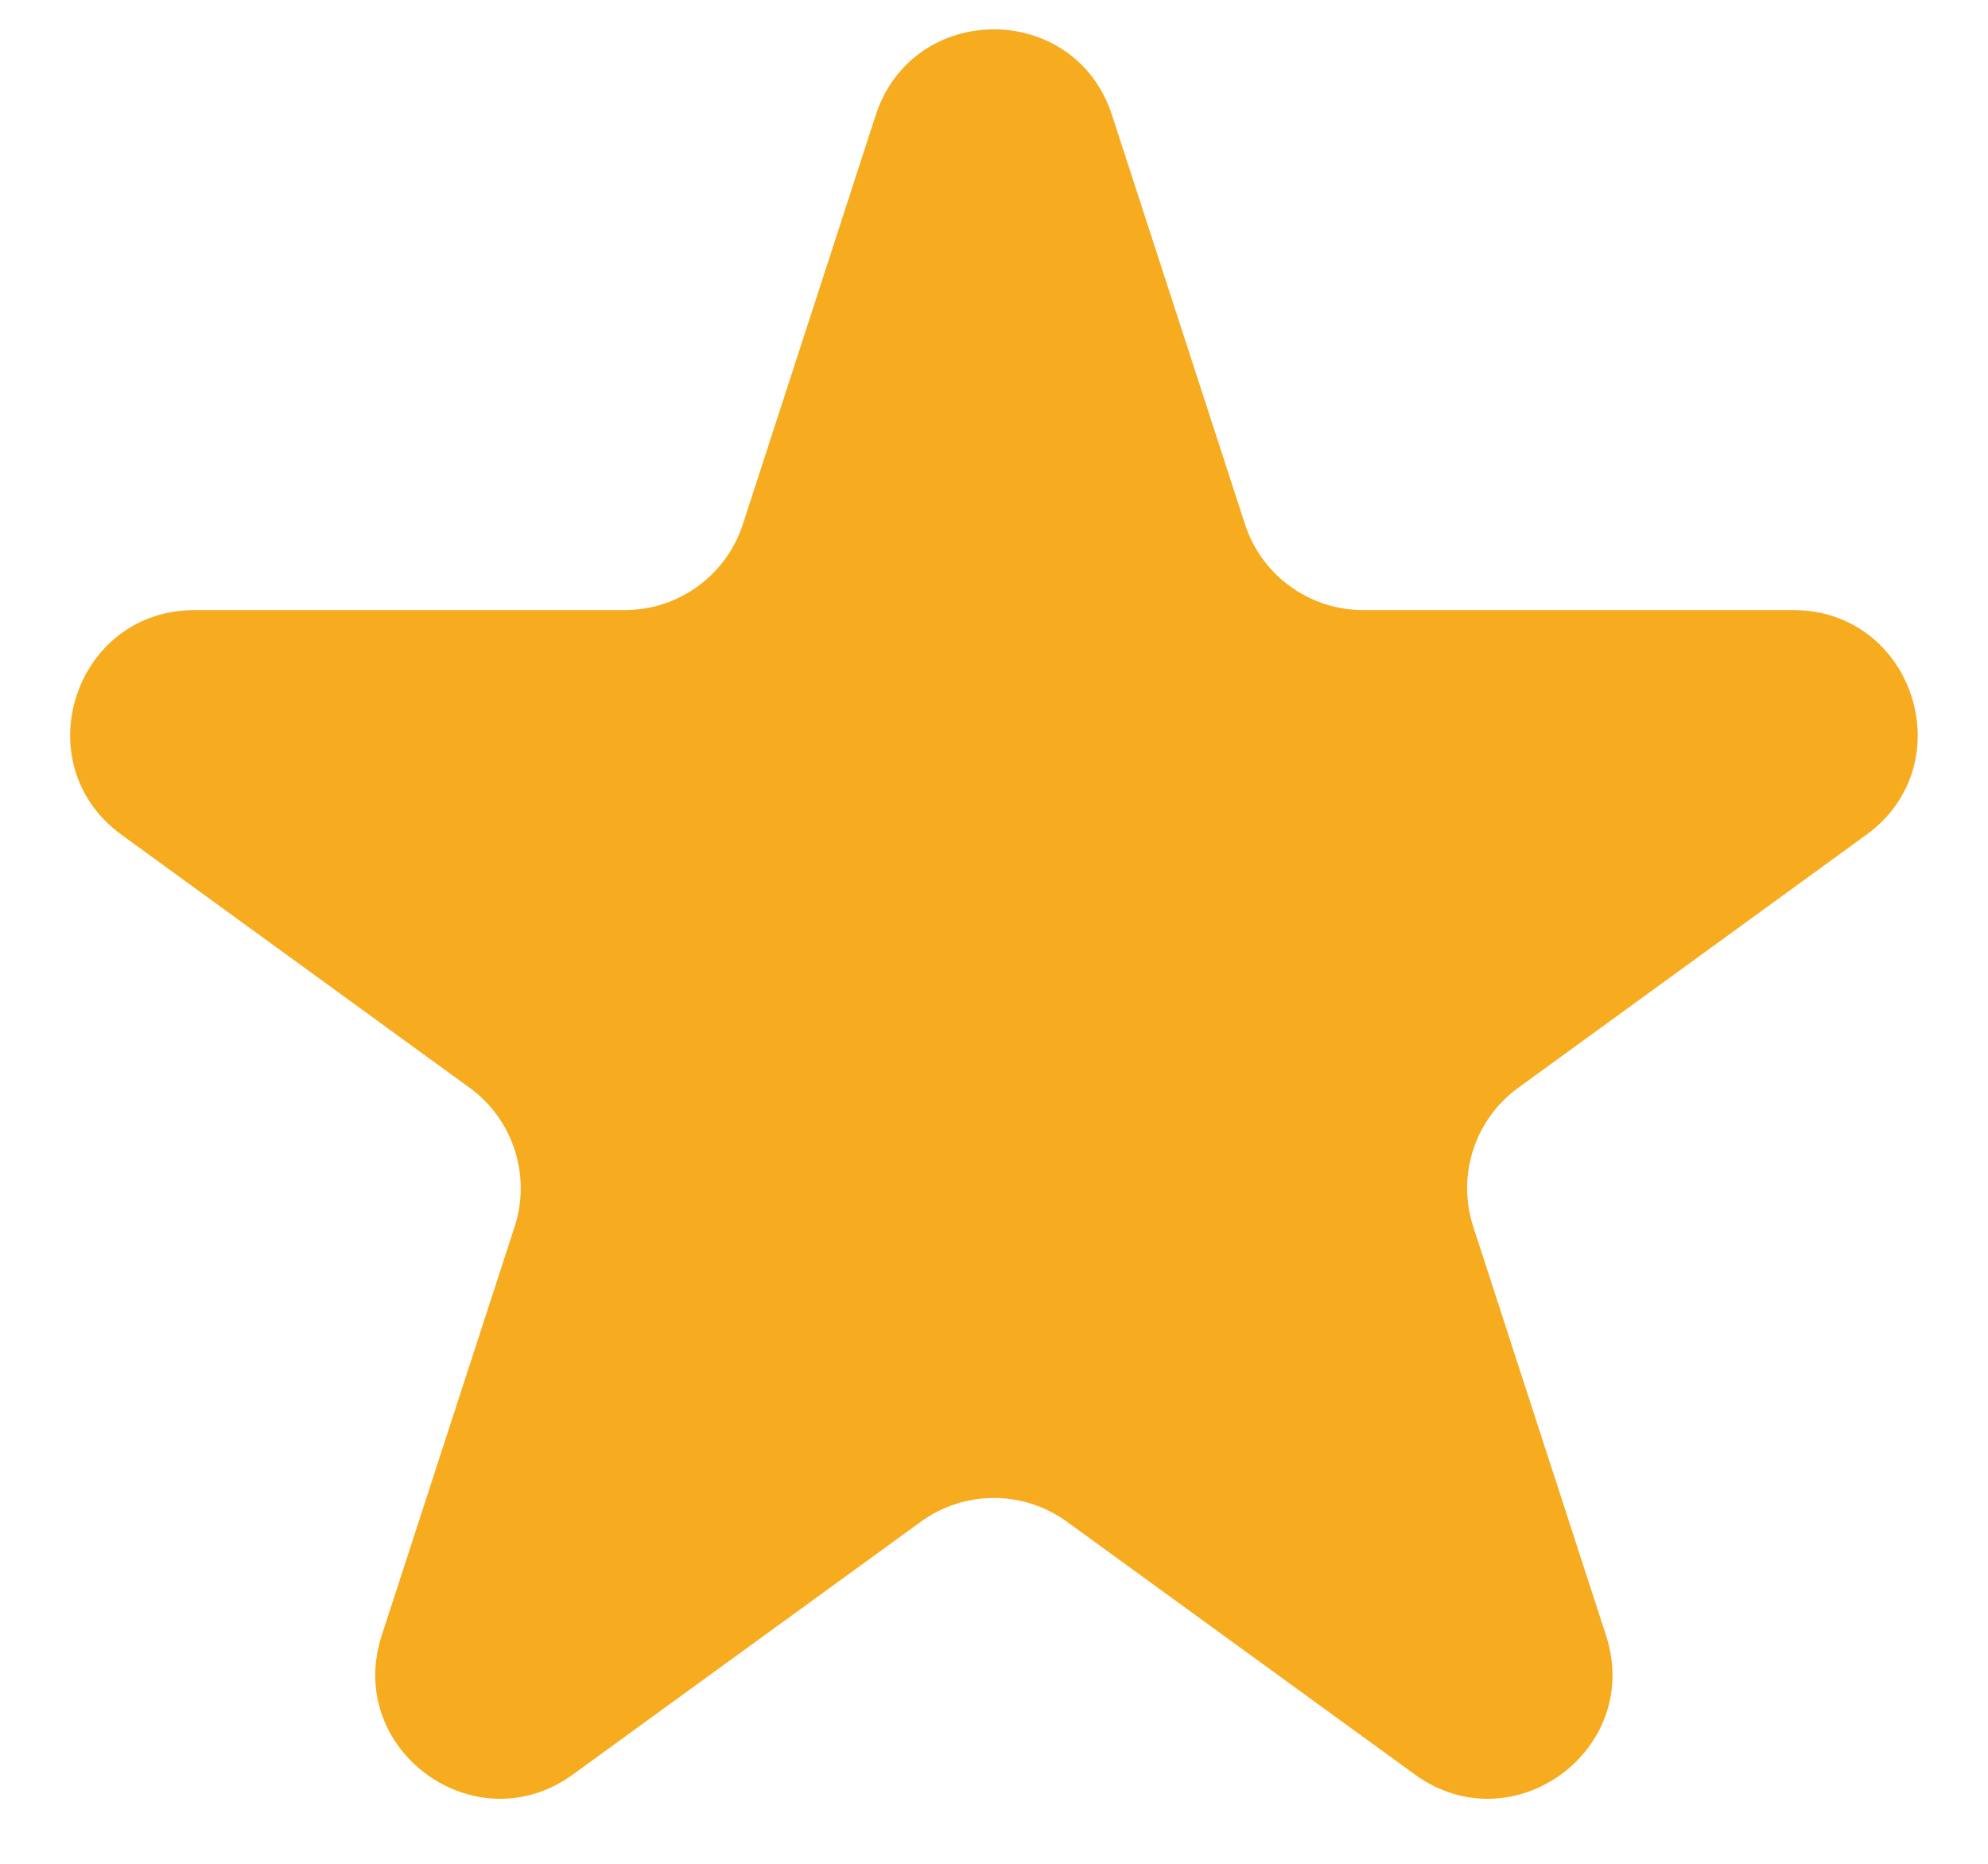
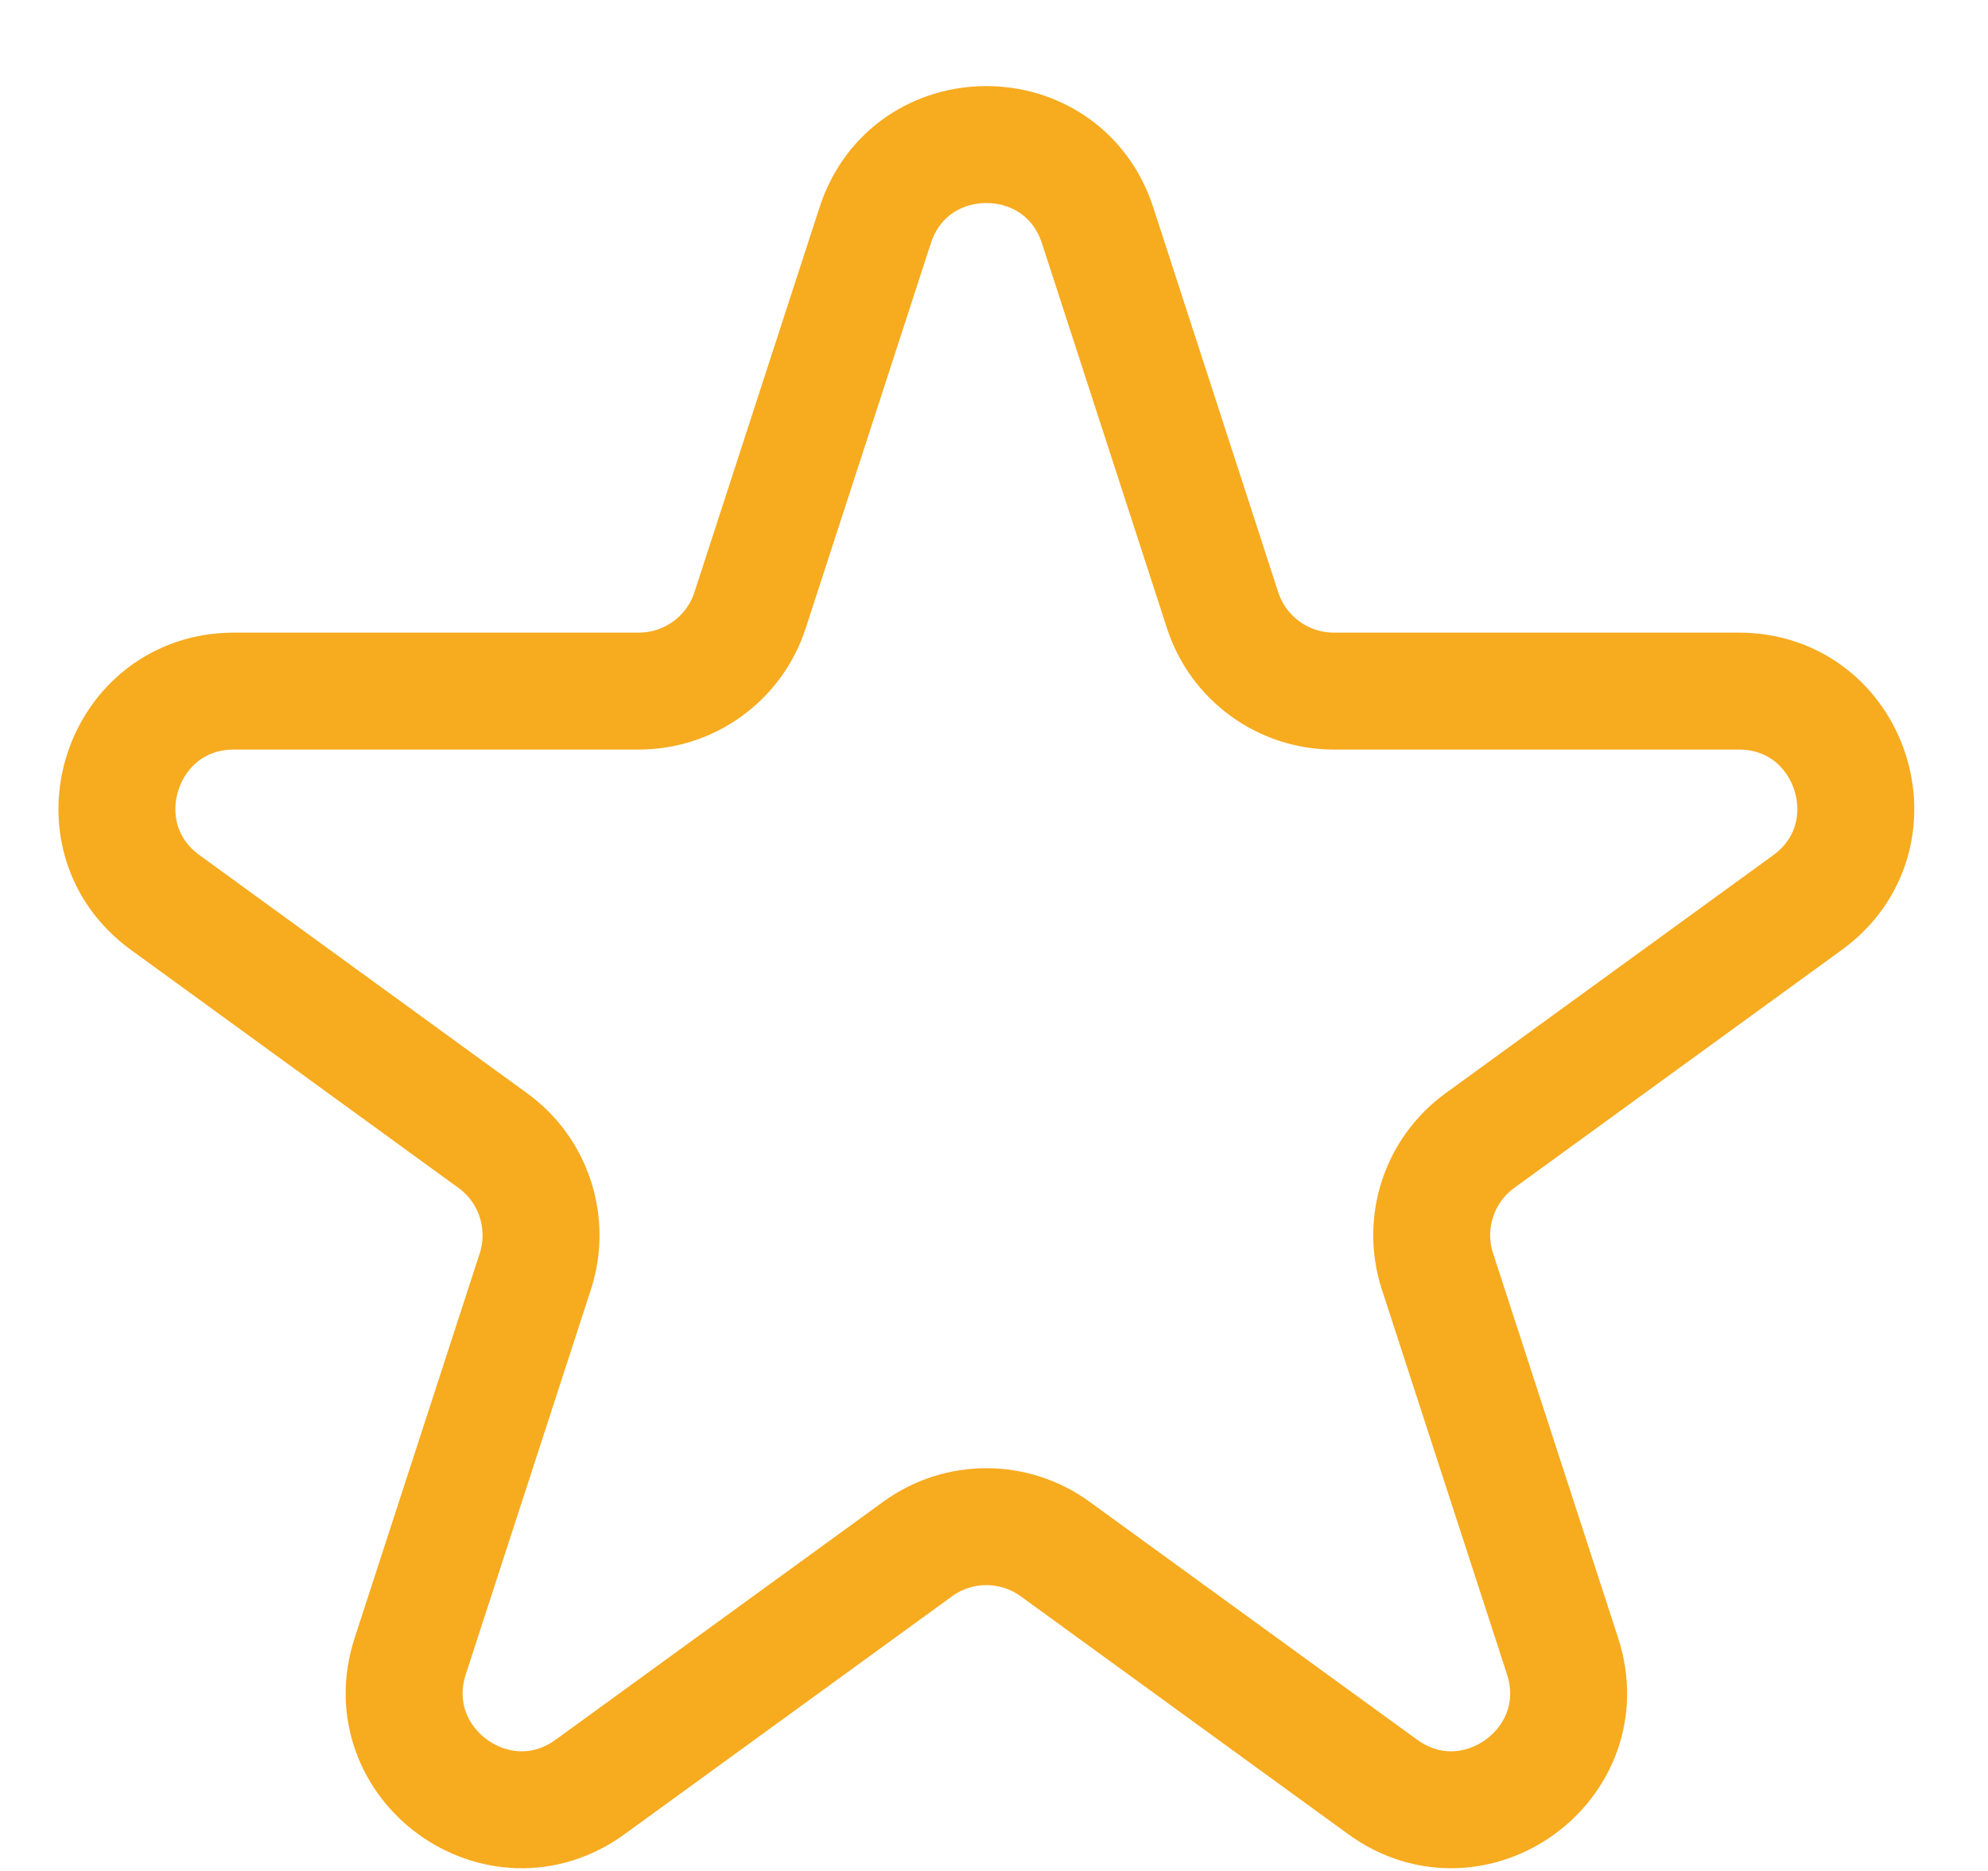
- <svg xmlns="http://www.w3.org/2000/svg" width="16" height="15" viewBox="0 0 16 15" fill="none">
-   <path d="M7.048 0.927C7.348 0.006 8.651 0.006 8.95 0.927L10.02 4.219C10.154 4.631 10.538 4.91 10.971 4.91H14.432C15.401 4.91 15.804 6.15 15.02 6.719L12.22 8.754C11.869 9.008 11.723 9.46 11.857 9.872L12.926 13.163C13.225 14.085 12.171 14.851 11.387 14.281L8.587 12.247C8.237 11.992 7.762 11.992 7.411 12.247L4.611 14.281C3.828 14.851 2.773 14.085 3.072 13.163L4.142 9.872C4.276 9.46 4.129 9.008 3.779 8.754L0.979 6.719C0.195 6.15 0.598 4.91 1.566 4.91H5.028C5.461 4.91 5.845 4.631 5.979 4.219L7.048 0.927Z" fill="#F7AB1F" />
+ <svg xmlns="http://www.w3.org/2000/svg" width="17" height="16" viewBox="0 0 17 16" fill="none">
+   <path d="M7.484 1.927C7.783 1.006 9.086 1.006 9.386 1.927L10.455 5.219C10.589 5.631 10.973 5.91 11.406 5.91H14.868C15.836 5.91 16.239 7.15 15.456 7.719L12.655 9.754C12.305 10.008 12.158 10.46 12.292 10.872L13.362 14.163C13.661 15.085 12.607 15.851 11.823 15.281L9.023 13.247C8.672 12.992 8.197 12.992 7.847 13.247L5.047 15.281C4.263 15.851 3.209 15.085 3.508 14.163L4.578 10.872C4.711 10.46 4.565 10.008 4.214 9.754L1.414 7.719C0.63 7.15 1.033 5.91 2.002 5.91H5.463C5.896 5.91 6.28 5.631 6.414 5.219L7.484 1.927Z" stroke="#F7AB1F" />
</svg>
